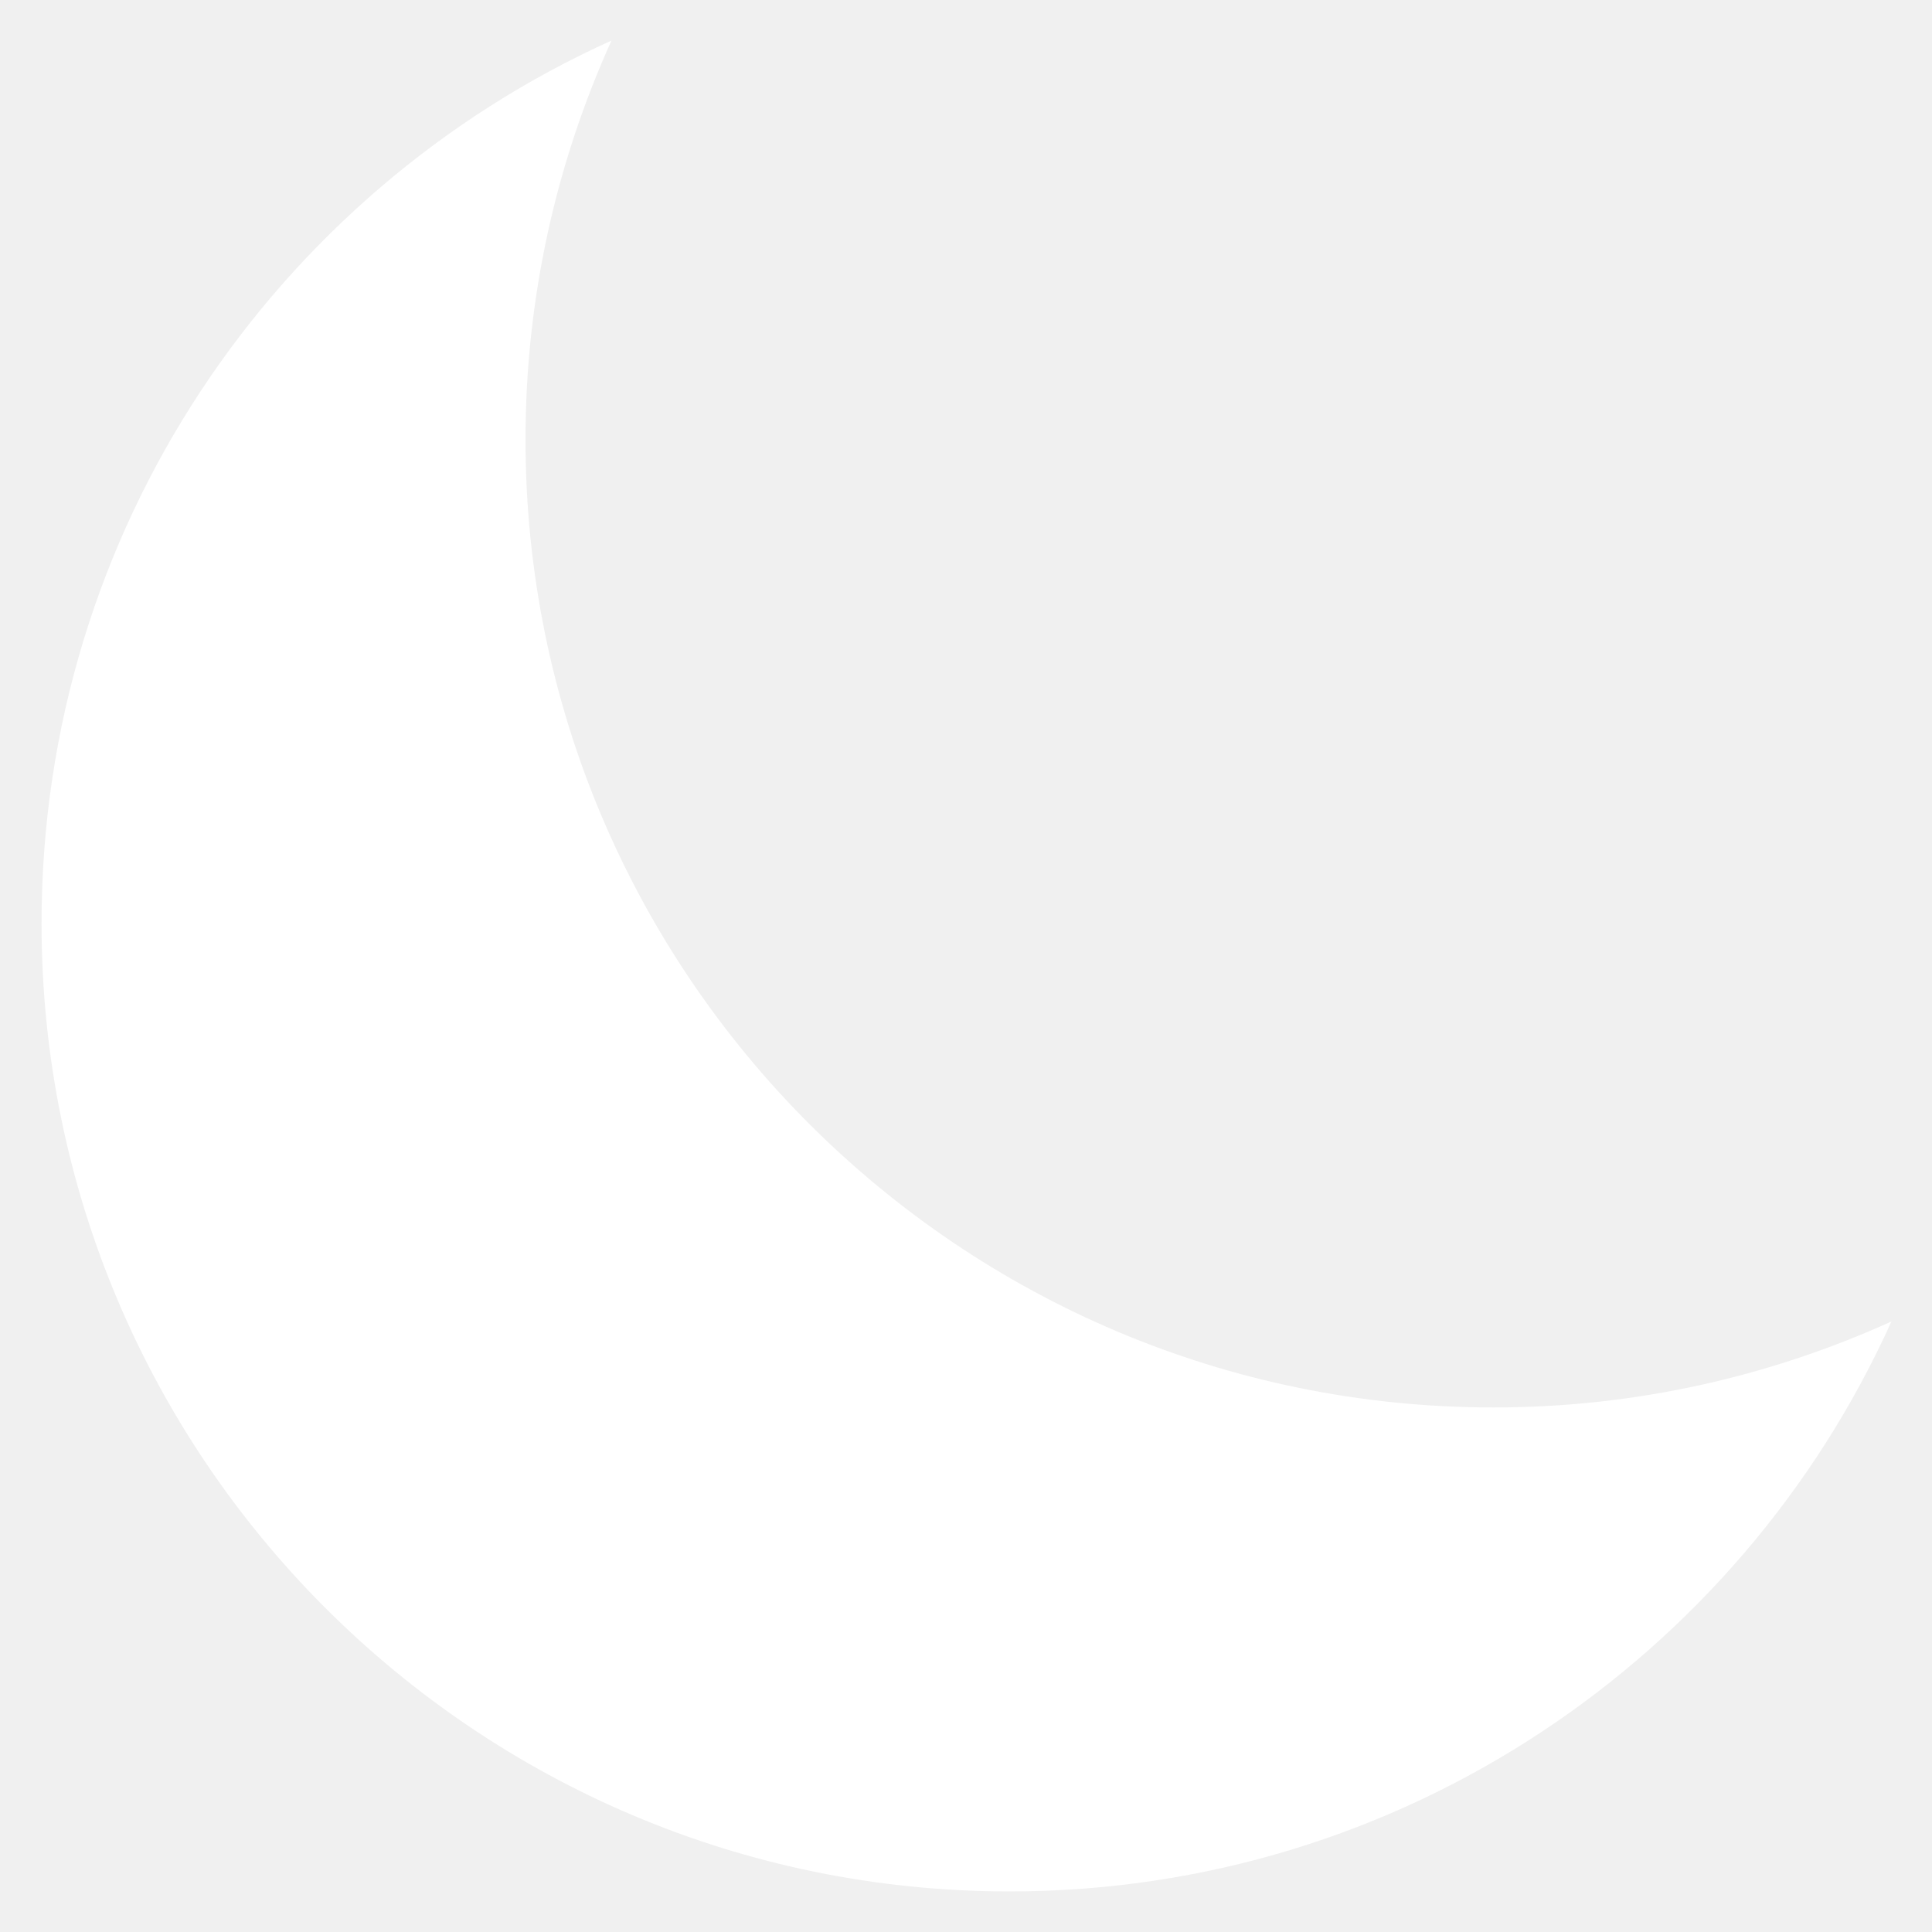
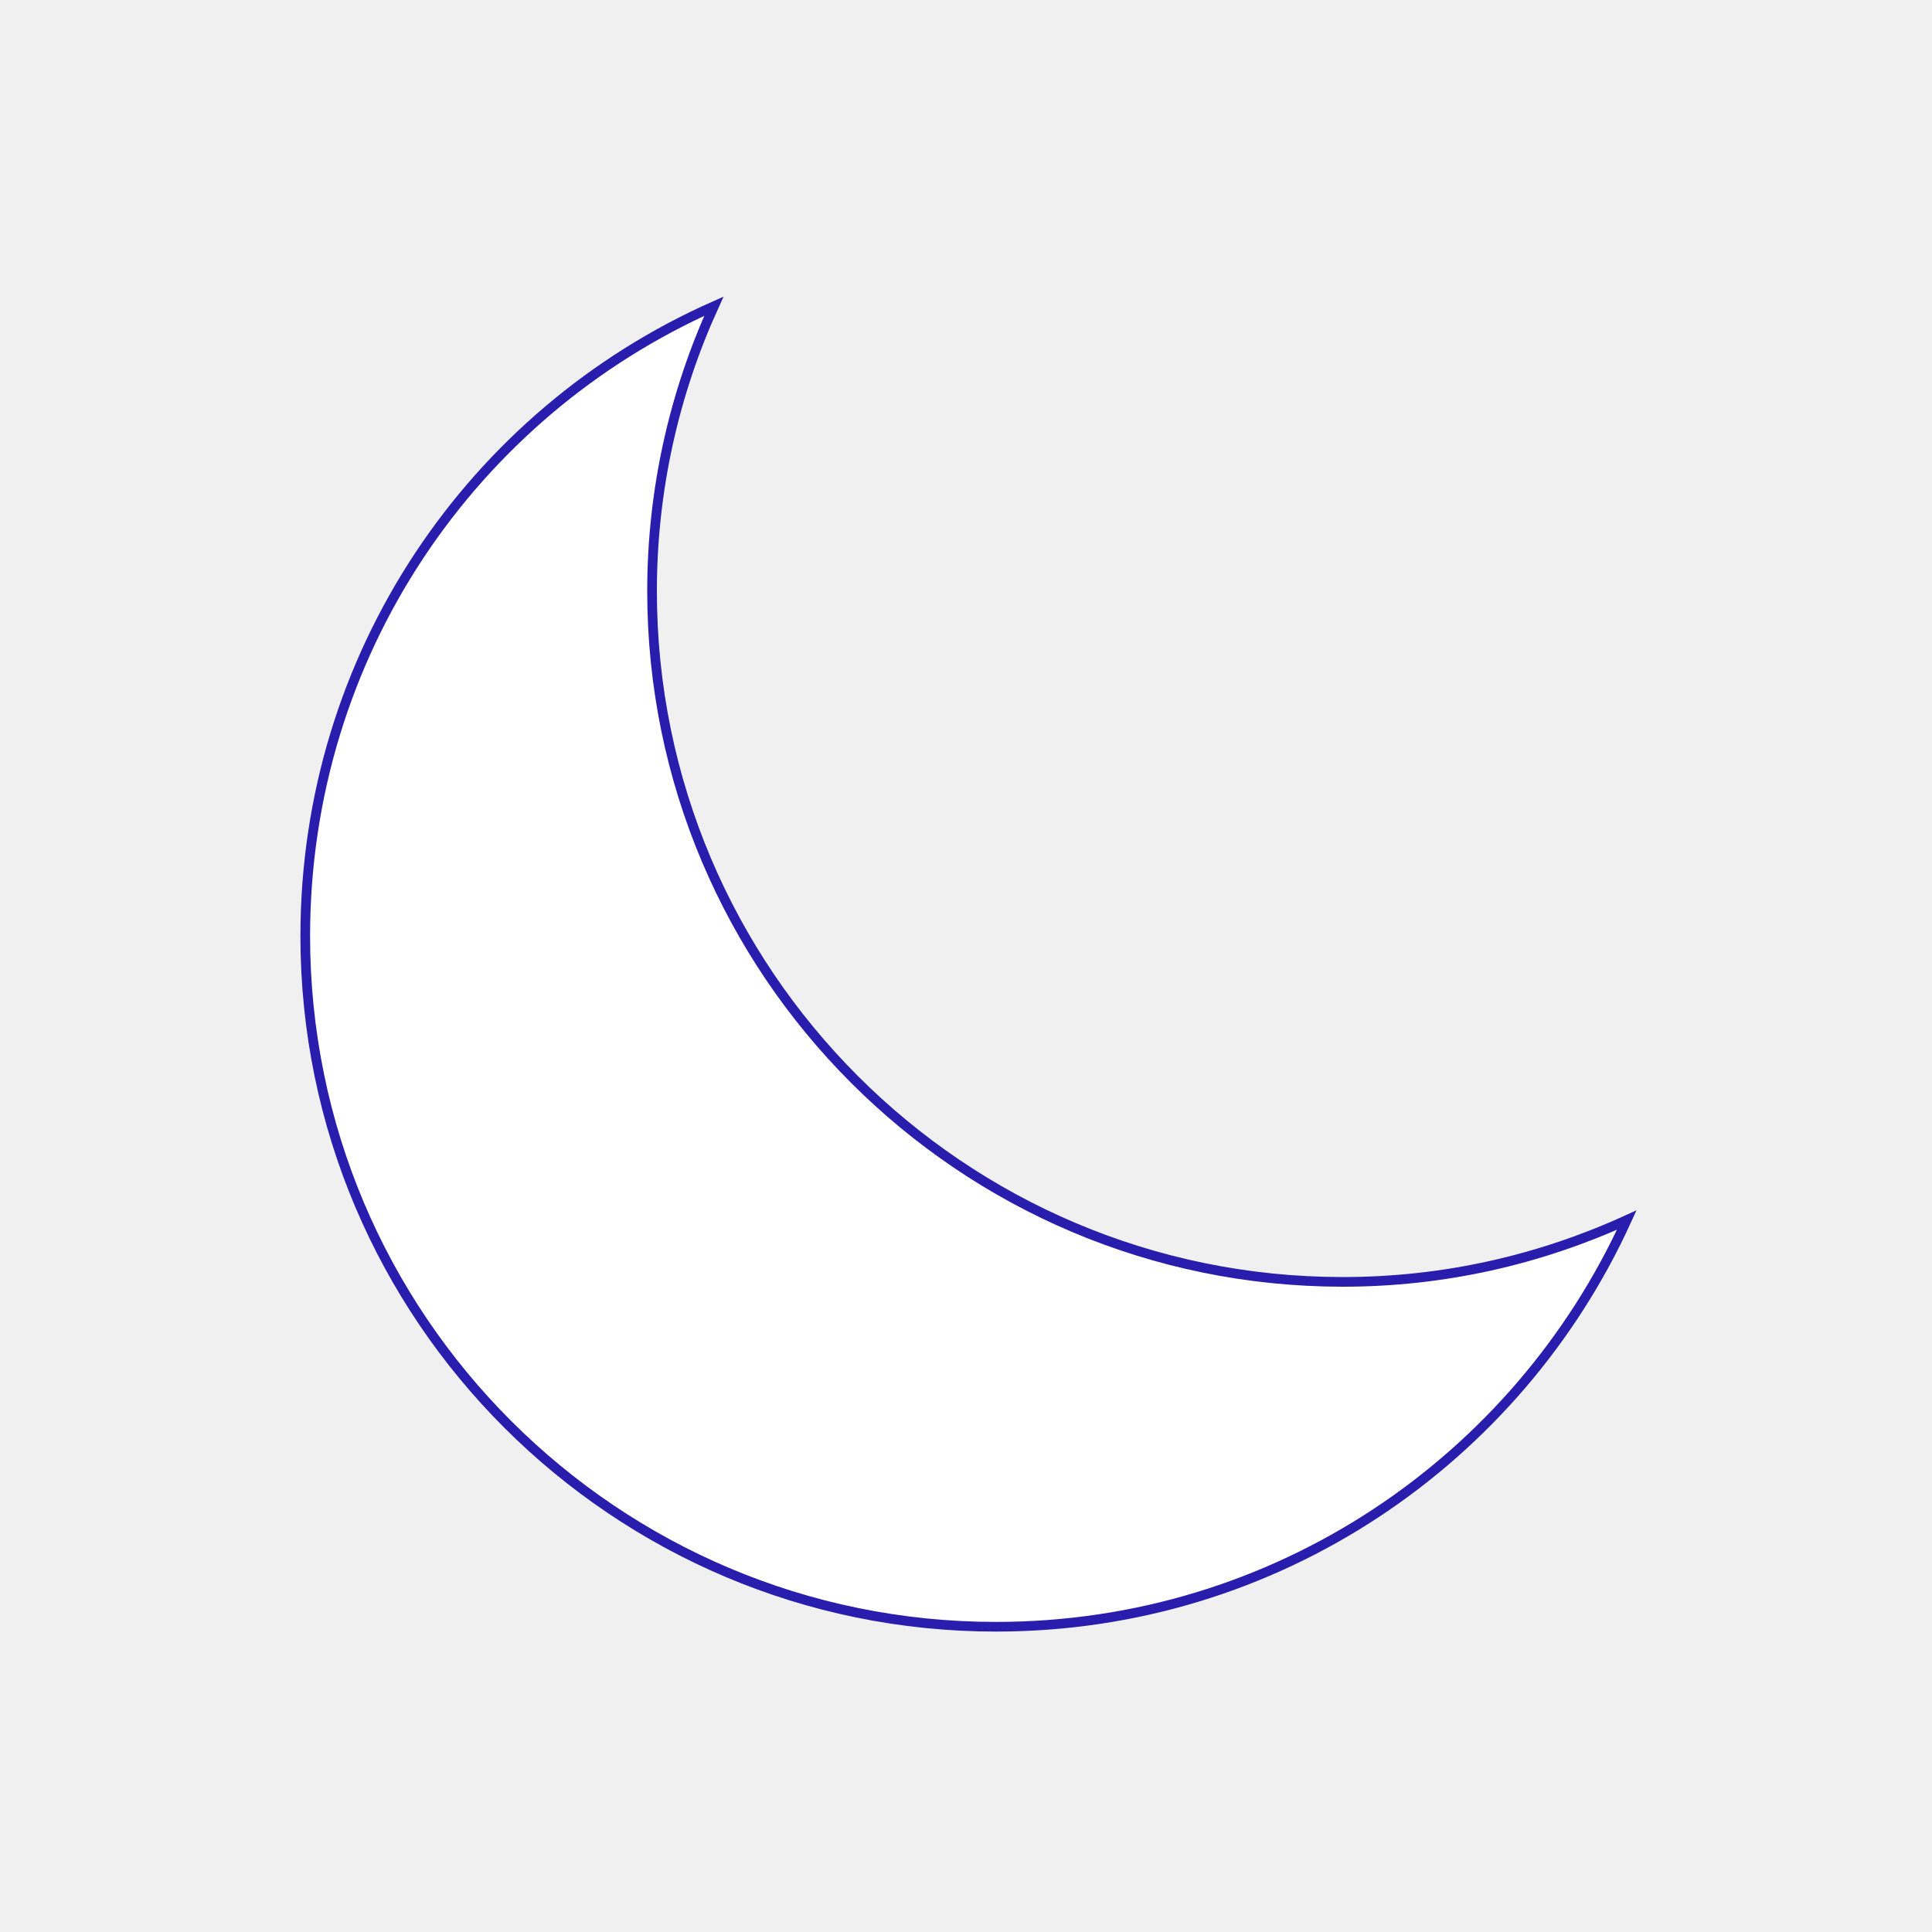
<svg xmlns="http://www.w3.org/2000/svg" version="1.1" id="Layer_1" x="0px" y="0px" viewBox="0 0 200 200" style="enable-background:new 0 0 200 200;" xml:space="preserve">
  <style type="text/css">
- 	.st0{fill:#ffffff;}
+ 	.st0{fill:#FFFFFF;stroke:#291DAD;stroke-miterlimit:10;}
</style>
-   <path class="st0" d="M195.8,136.8c-12.6,5.7-26.5,8.9-41.2,8.9c-55.3,0-100.2-44.9-100.2-100.2c0-14.7,3.2-28.7,8.9-41.3  c-34.8,15.7-59,50.7-59,91.4c0,55.3,44.9,100.2,100.2,100.2C145.1,195.8,180.1,171.6,195.8,136.8z" />
+   <path class="st0" d="M168.4,126.3c-9,4.1-18.9,6.4-29.4,6.4c-39.5,0-71.5-32.1-71.5-71.5c0-10.5,2.3-20.5,6.4-29.5  c-25,11.1-42.3,36.1-42.3,65.2c0,39.5,32.1,71.5,71.5,71.5C132.2,168.4,157.1,151.1,168.4,126.3z" />
</svg>
